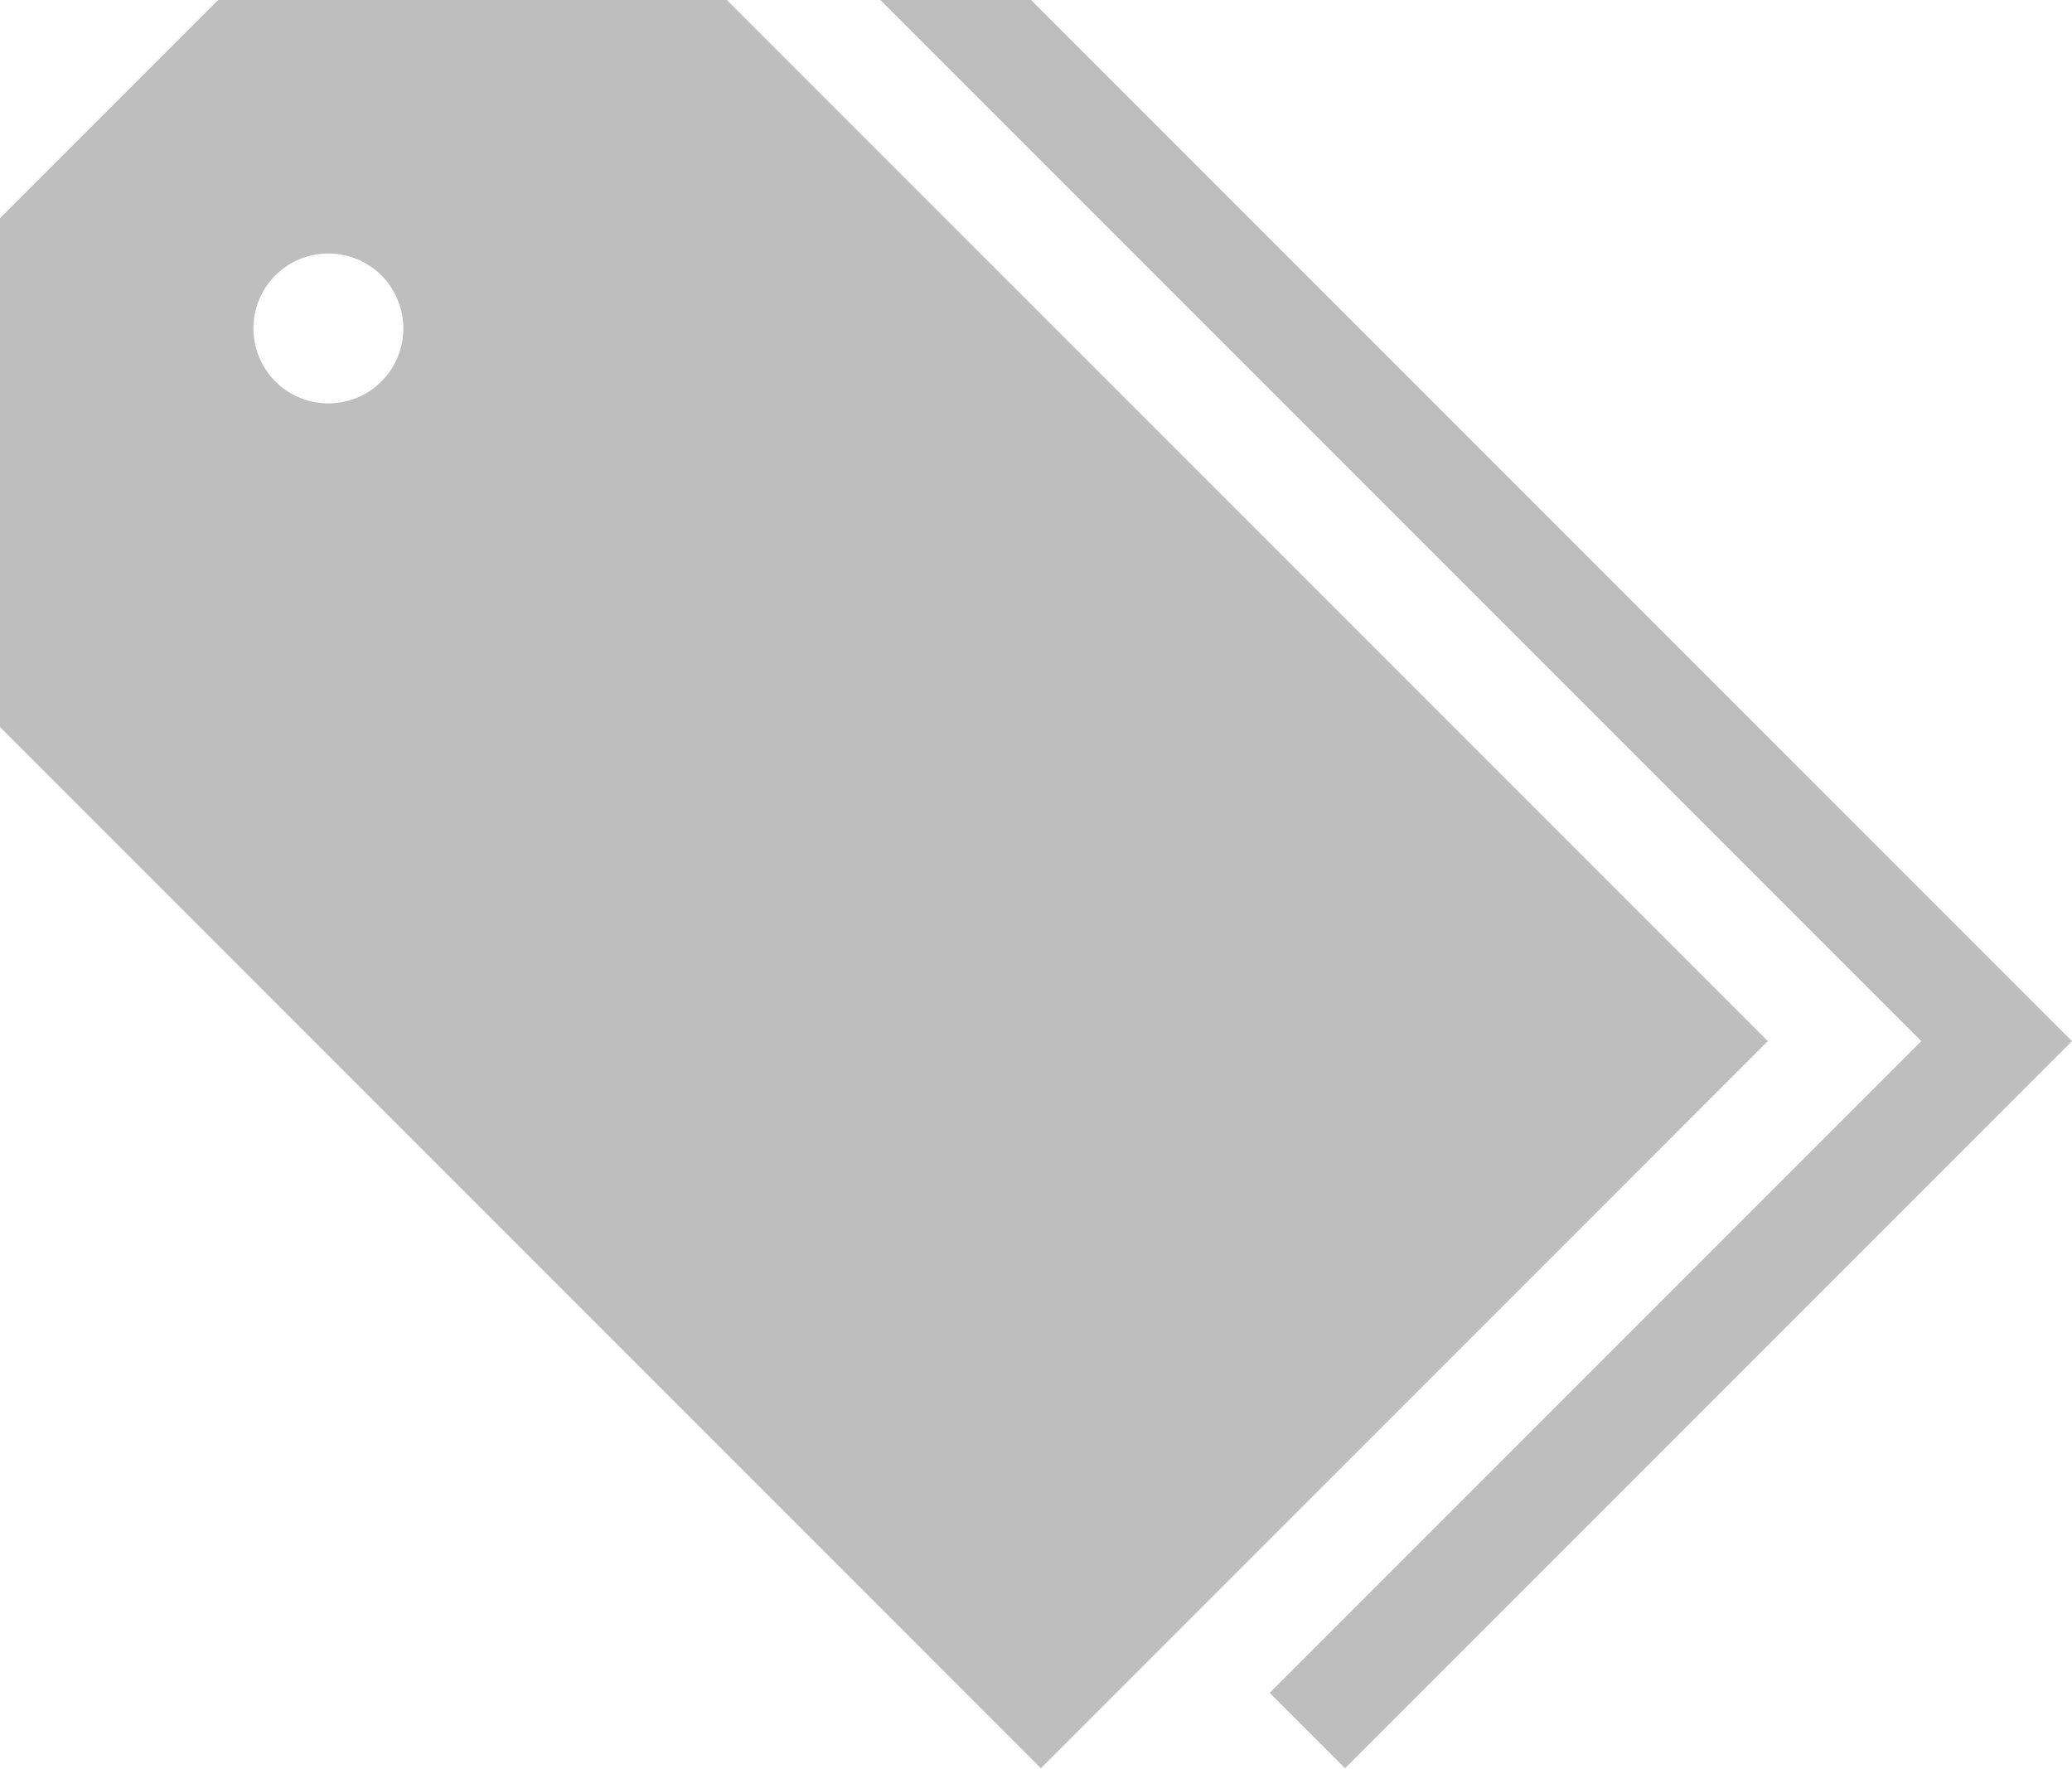
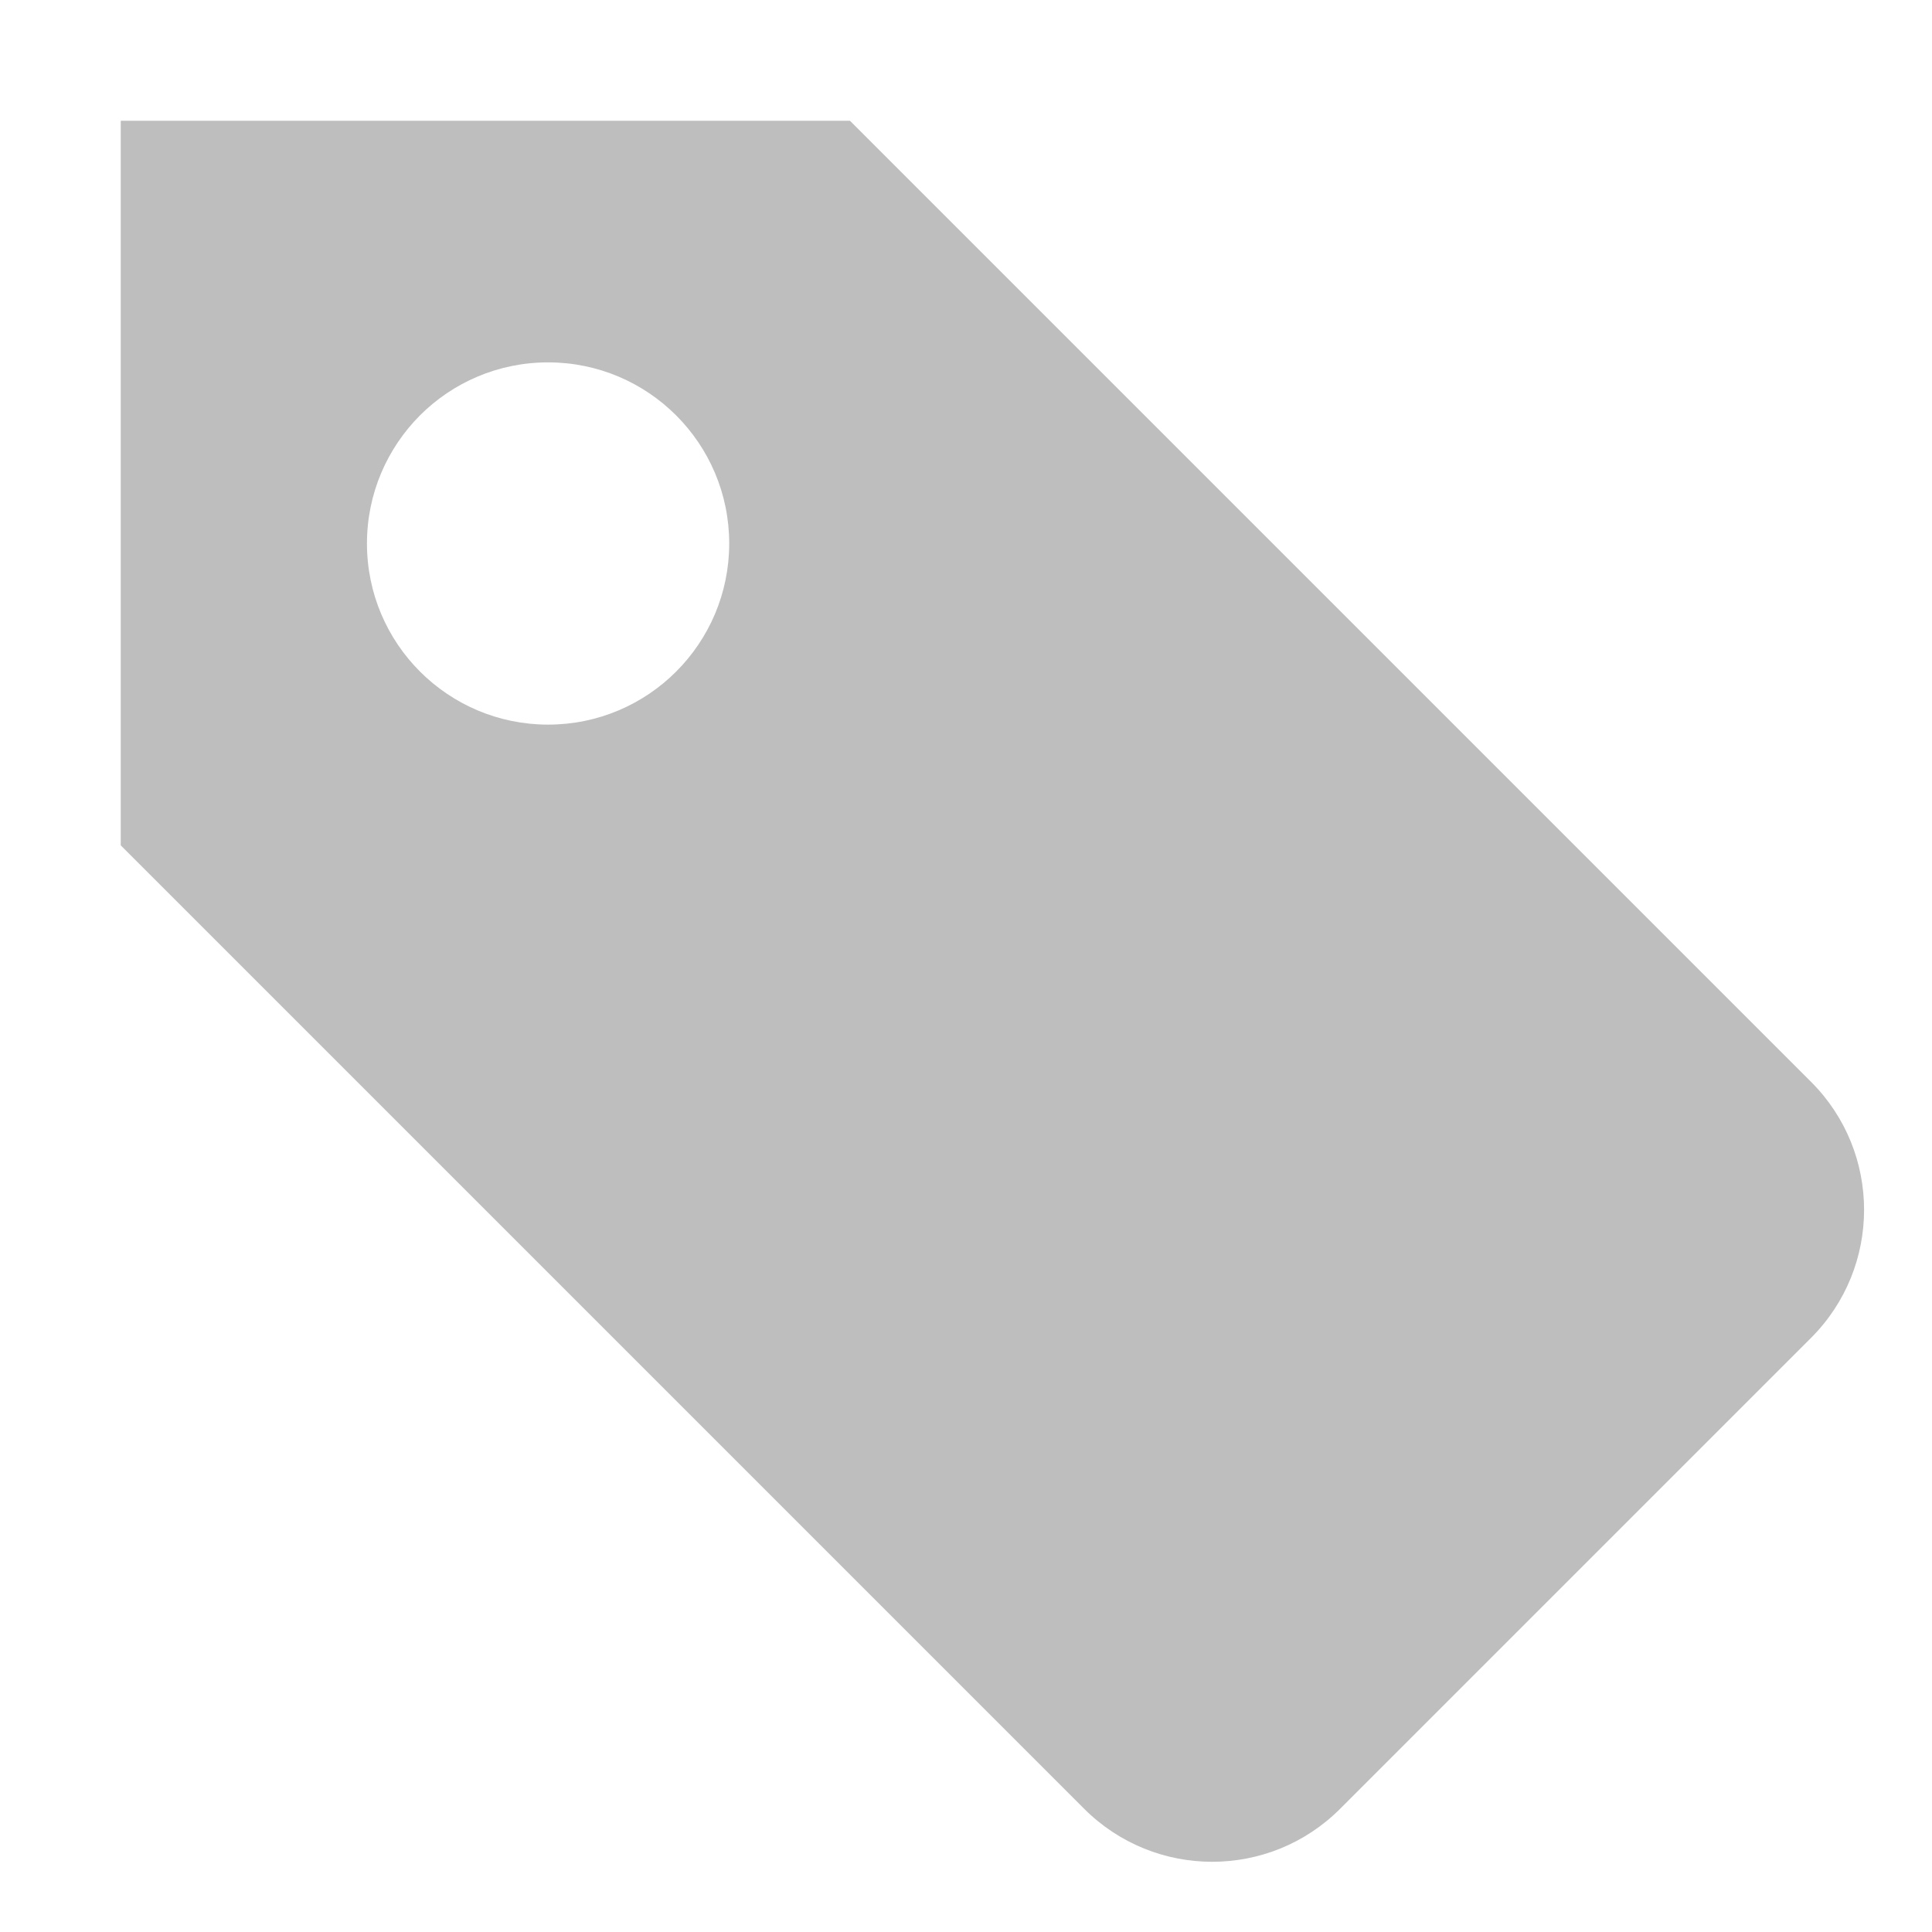
- <svg xmlns="http://www.w3.org/2000/svg" version="1.1" id="Layer_1" x="0px" y="0px" width="100" height="85.324" viewBox="0 0 100 85.324" enable-background="new 0 0 100 100" xml:space="preserve">
-   <defs id="defs11" />
-   <path d="M 85.32,50.237 50.236,85.324 0,35.086 V 10.529 L 10.529,0 H 35.084 L 85.32,50.237 z M 13.289,13.288 c -1.41,1.412 -1.41,3.706 10e-4,5.118 1.41,1.411 3.706,1.411 5.116,0 1.413,-1.409 1.413,-3.706 0,-5.118 -1.41,-1.408 -3.707,-1.408 -5.117,0 z" id="path3" style="fill:#bebebe;fill-opacity:1" />
-   <path style="fill:#bebebe;fill-opacity:1" d="M 92.728,50.237 61.28,81.688 64.916,85.324 100,50.237 49.765,0 42.491,0 z" id="polygon7" />
+ <svg xmlns="http://www.w3.org/2000/svg" id="svg7384" height="16" width="16" version="1.1">
+   <defs id="defs9" />
+   <path id="path855" d="m 1,1 v 6.001 l 7.978,7.978 c 0.586,0.586 1.536,0.586 2.121,0 l 0.01,-0.01 3.879,-3.879 0.01,-0.01 c 0.586,-0.586 0.586,-1.536 0,-2.121 L 7.039,1 Z m 2.478,2.44 c 0.271,-0.271 0.646,-0.439 1.061,-0.439 0.828,3e-7 1.5,0.671 1.5,1.5 4e-7,0.828 -0.671,1.5 -1.5,1.5 -0.828,4e-7 -1.5,-0.671 -1.5,-1.5 -2e-7,-0.414 0.168,-0.789 0.439,-1.061 z" style="display:inline;fill:#bebebe;fill-opacity:1;stroke:none;stroke-width:1px;stroke-linecap:butt;stroke-linejoin:miter;stroke-opacity:1">
+     </path>
</svg>
